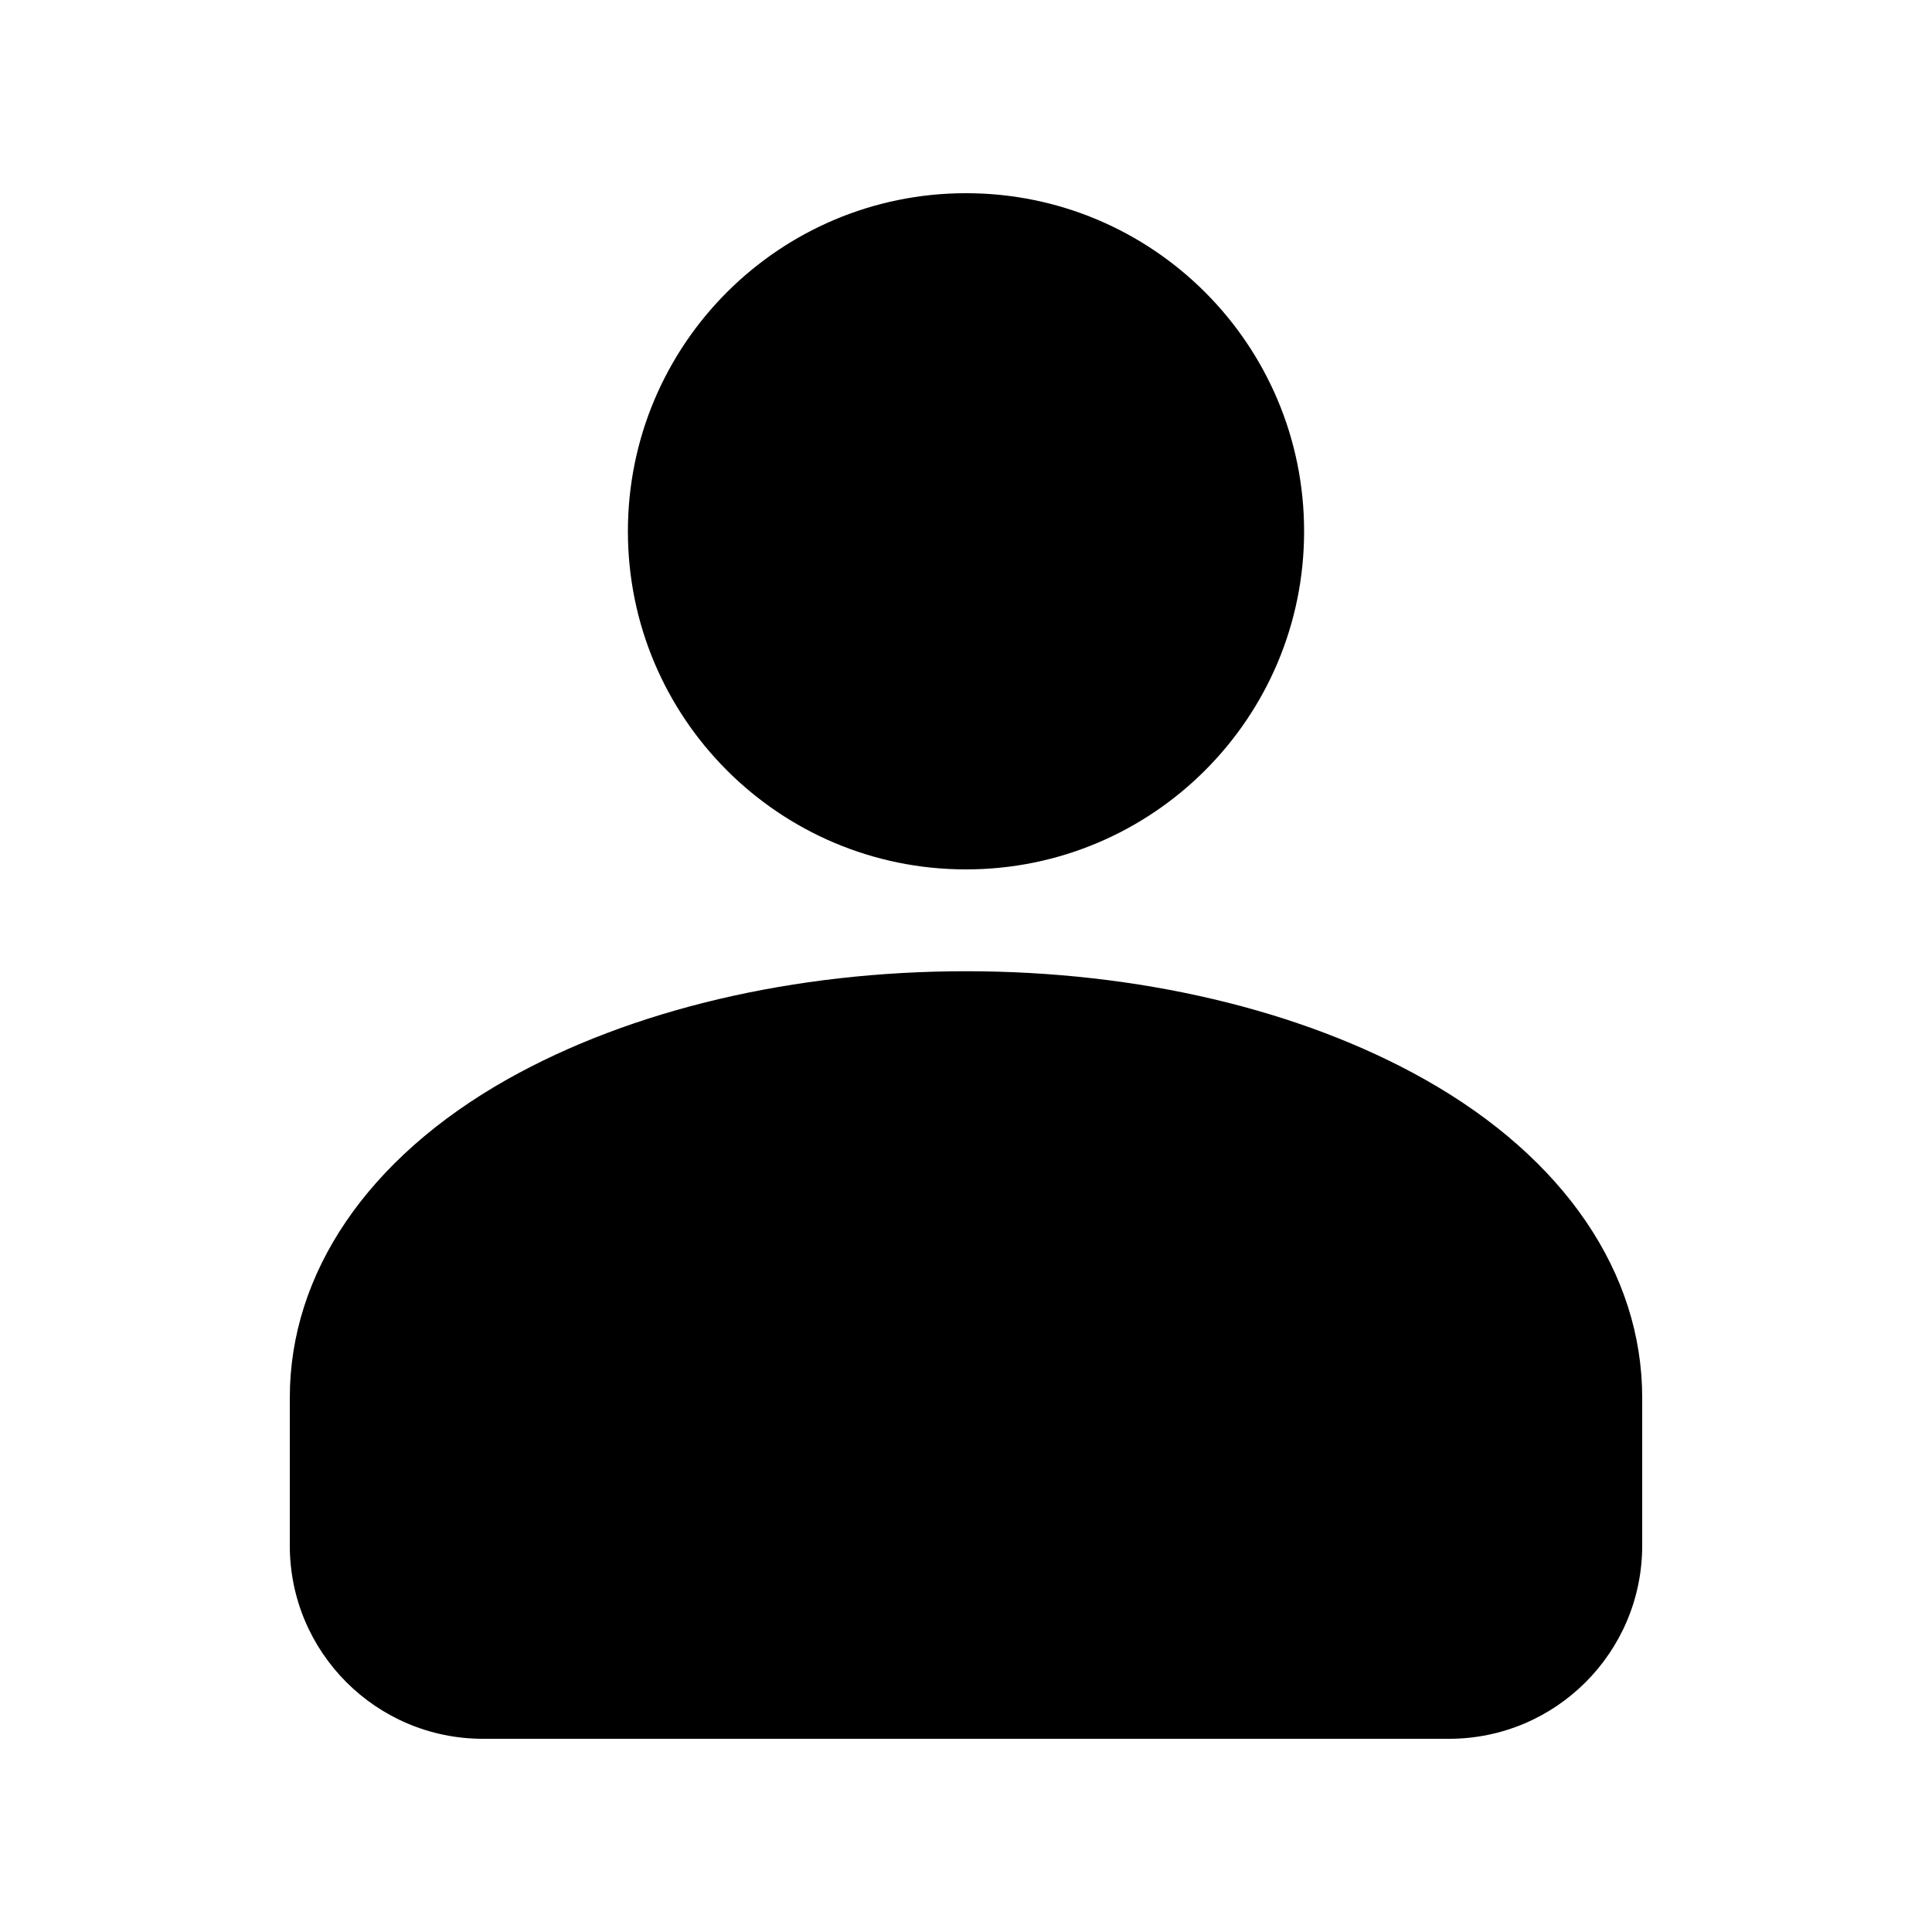
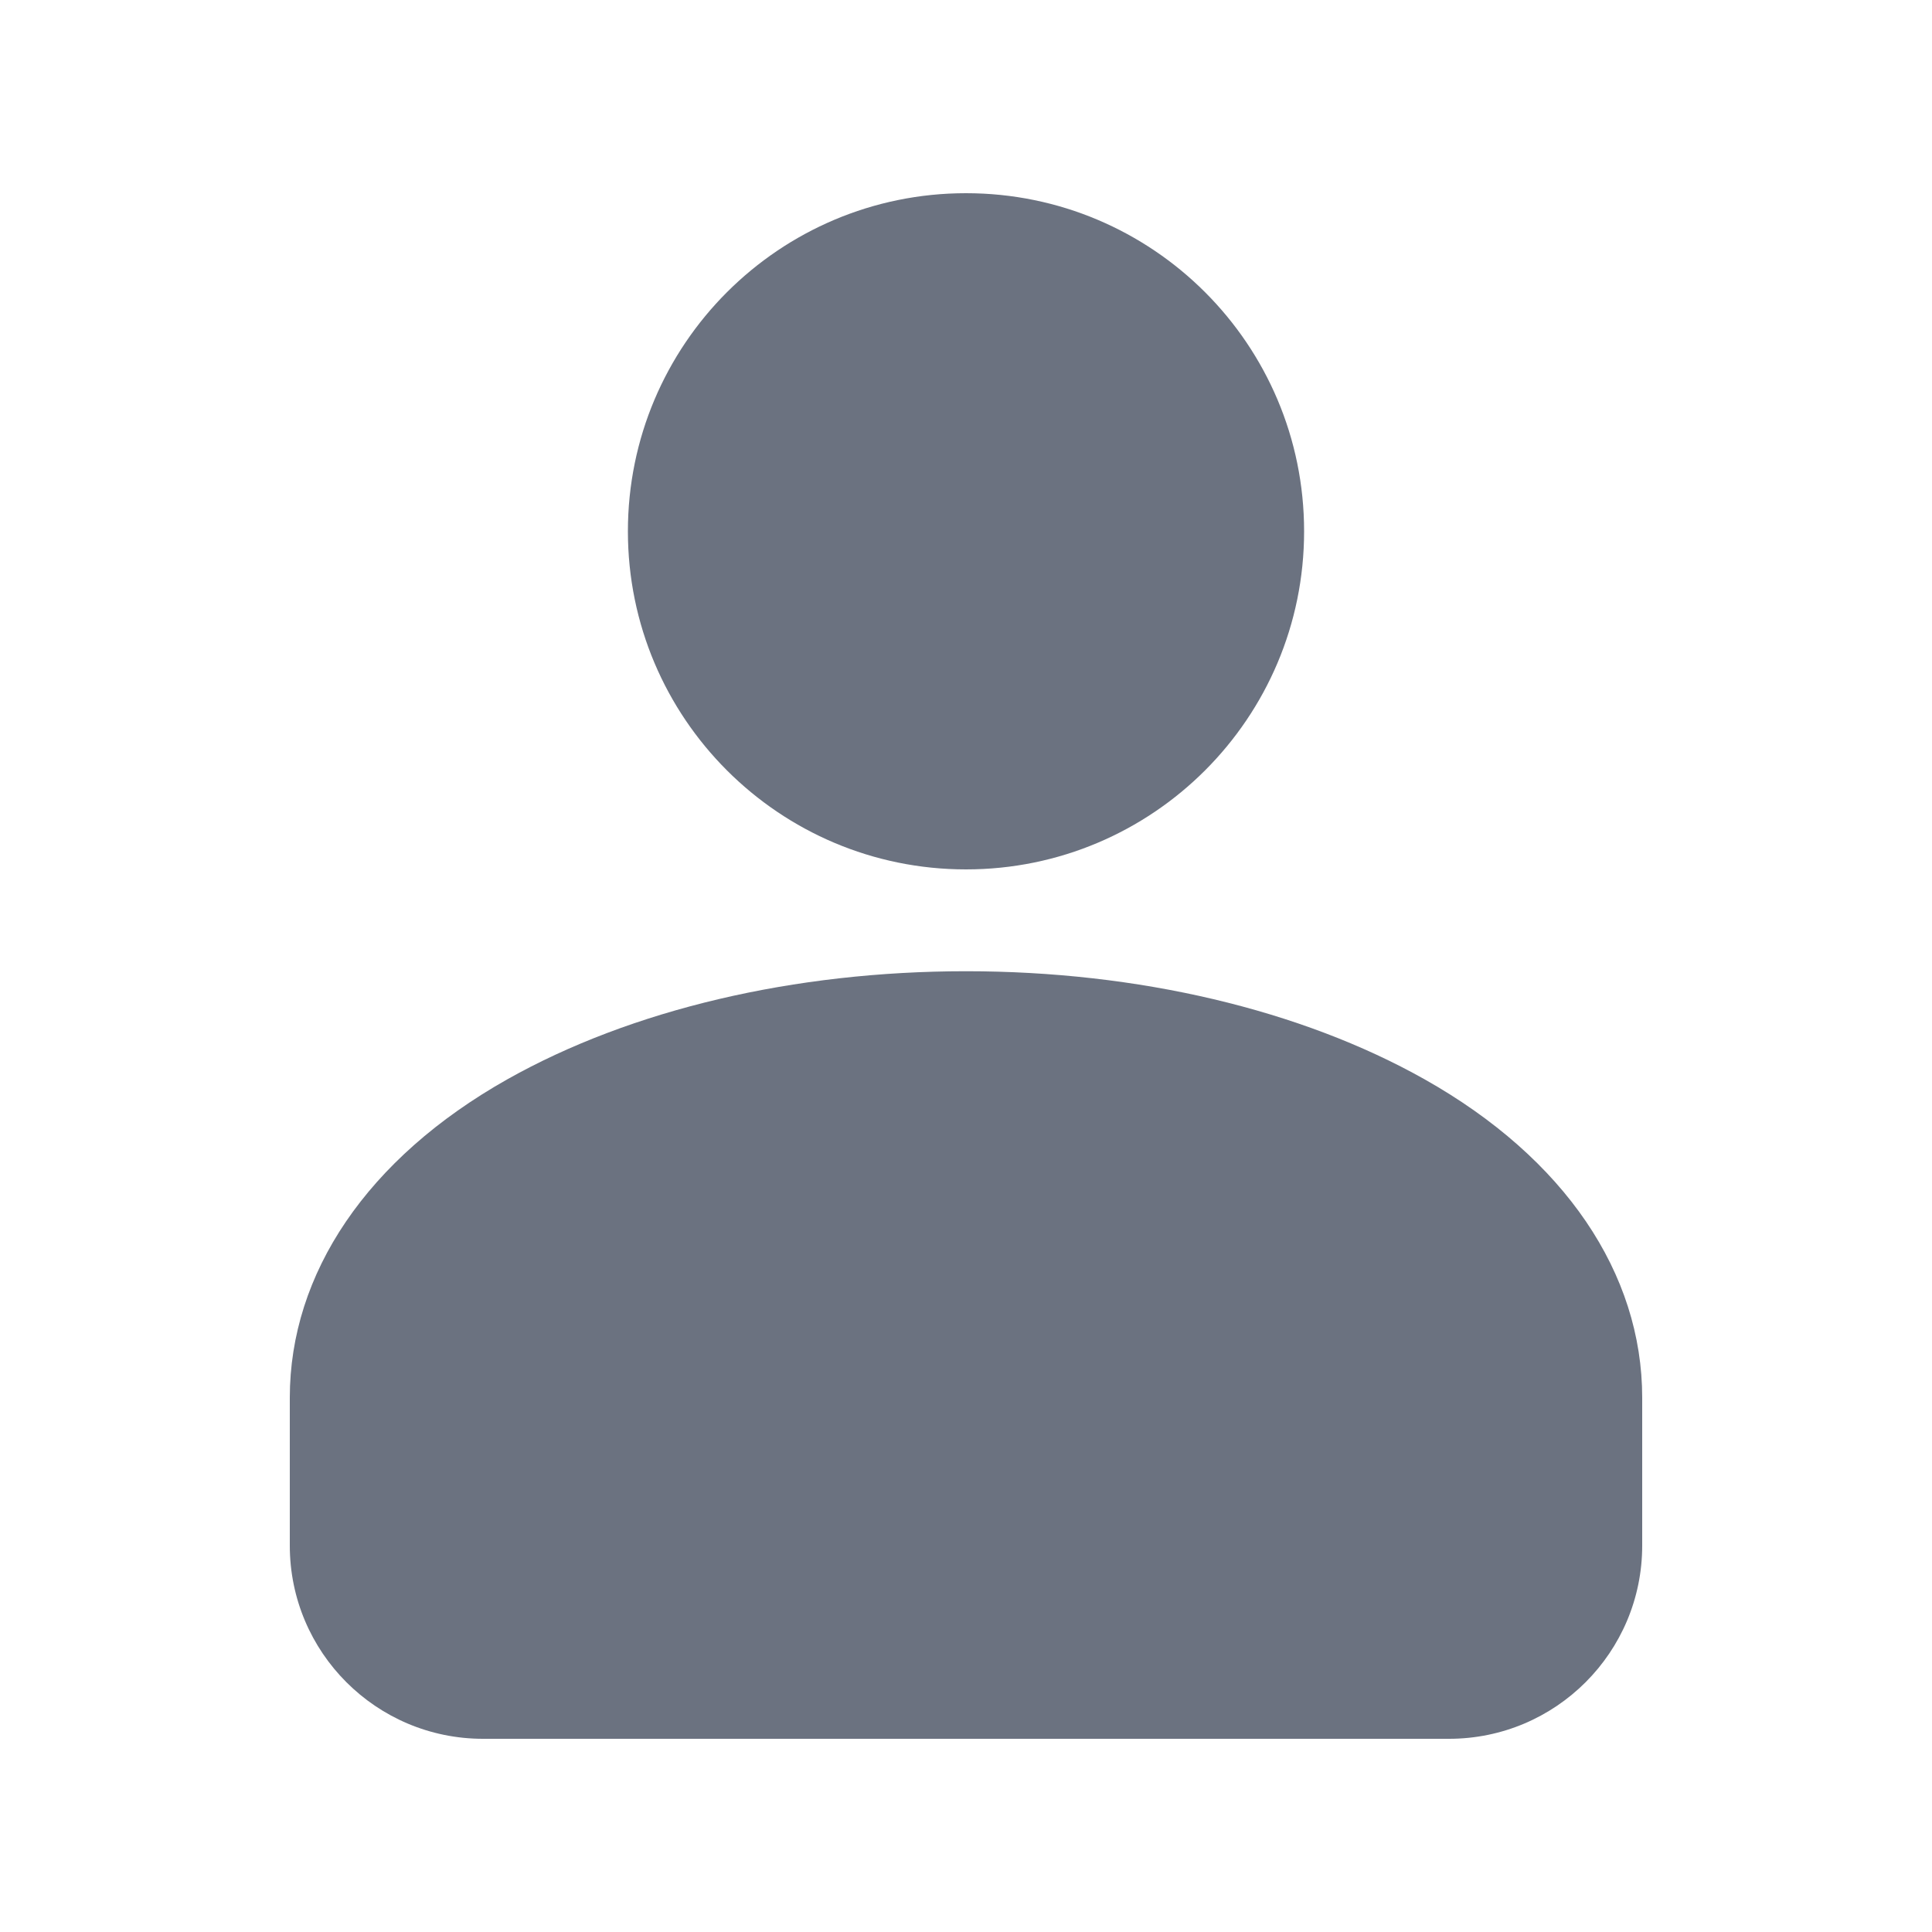
- <svg xmlns="http://www.w3.org/2000/svg" viewBox="0 0 48 48" fill="currentColor" width="1em" height="1em" class="x1lliihq x1k90msu x2h7rmj x1qfuztq x1ucfbaa xmix8c7 x1xp8n7a">
+ <svg xmlns="http://www.w3.org/2000/svg" viewBox="0 0 48 48" fill="#6b7280" width="1em" height="1em" class="x1lliihq x1k90msu x2h7rmj x1qfuztq x1ucfbaa xmix8c7 x1xp8n7a">
  <path d="M24 24.13c4.273 0 8.318.954 11.393 2.685 3.487 1.963 5.407 4.825 5.407 7.91V38.4a4.8 4.8 0 0 1-4.8 4.8H12a4.8 4.8 0 0 1-4.8-4.8v-3.675c0-3.085 1.92-5.946 5.405-7.91C15.68 25.084 19.728 24.13 24 24.13zM24 4.8a8.4 8.4 0 1 1 0 16.8 8.4 8.4 0 0 1 0-16.8z" />
</svg>
